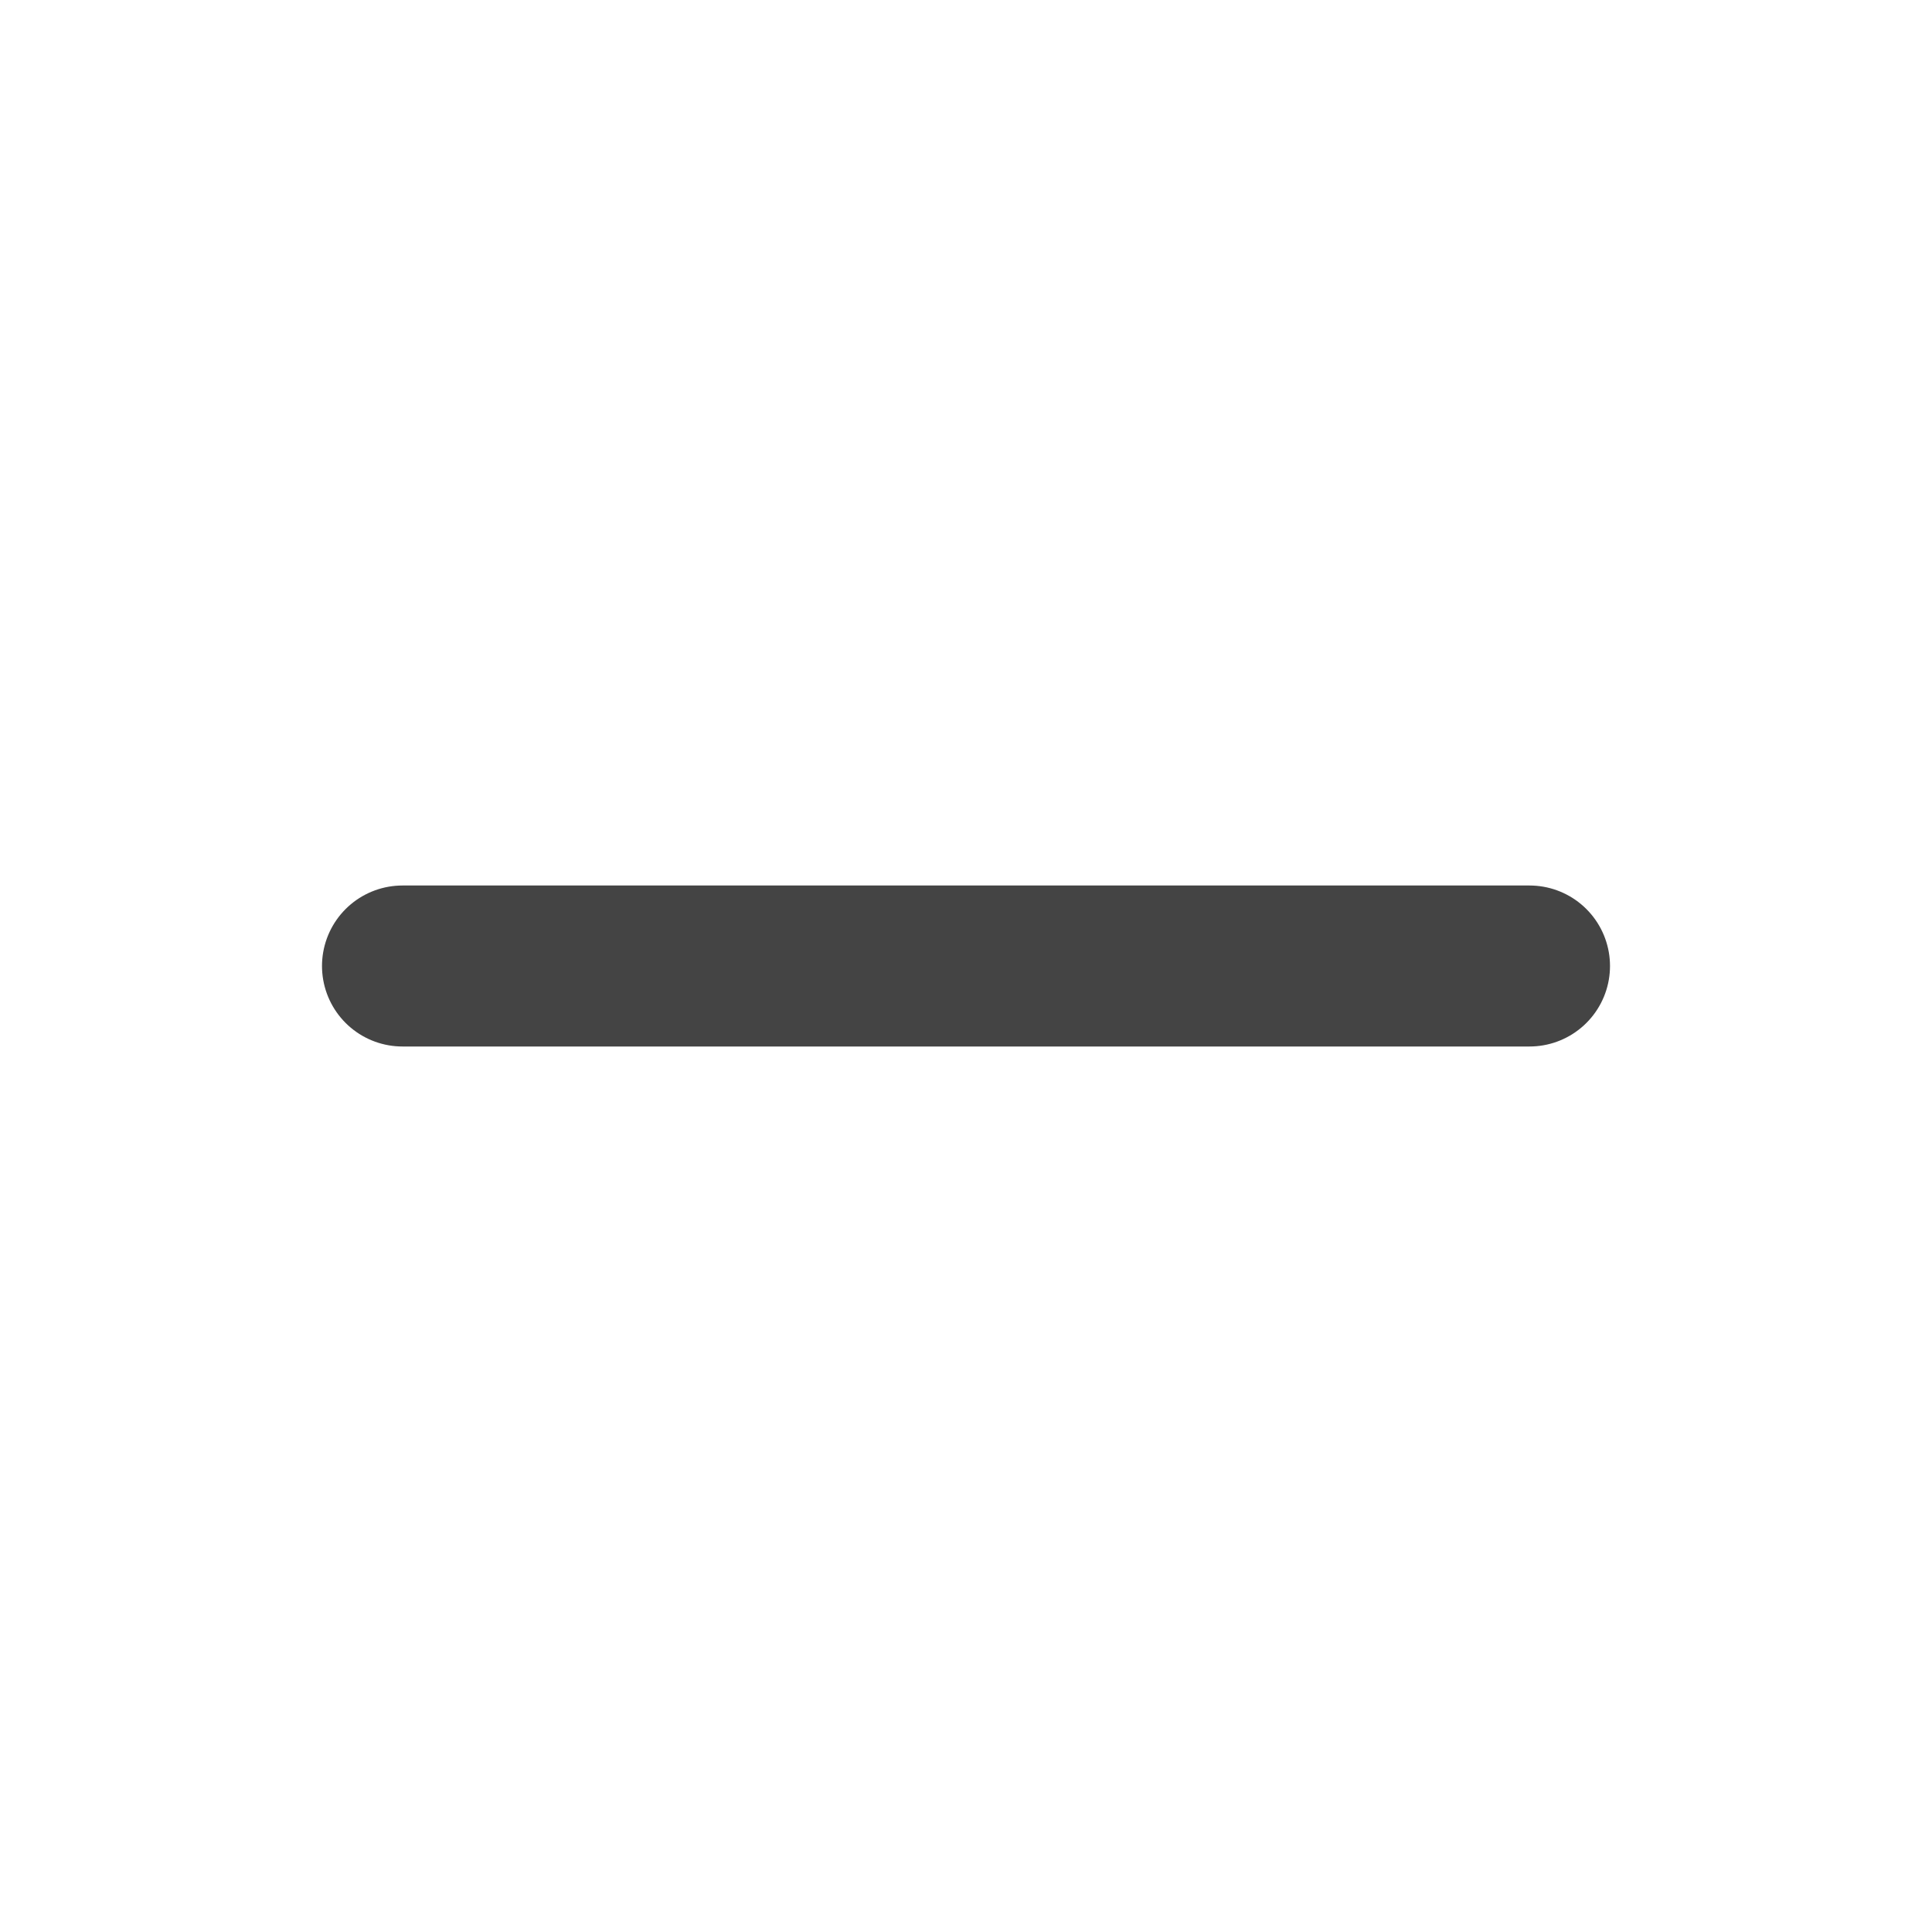
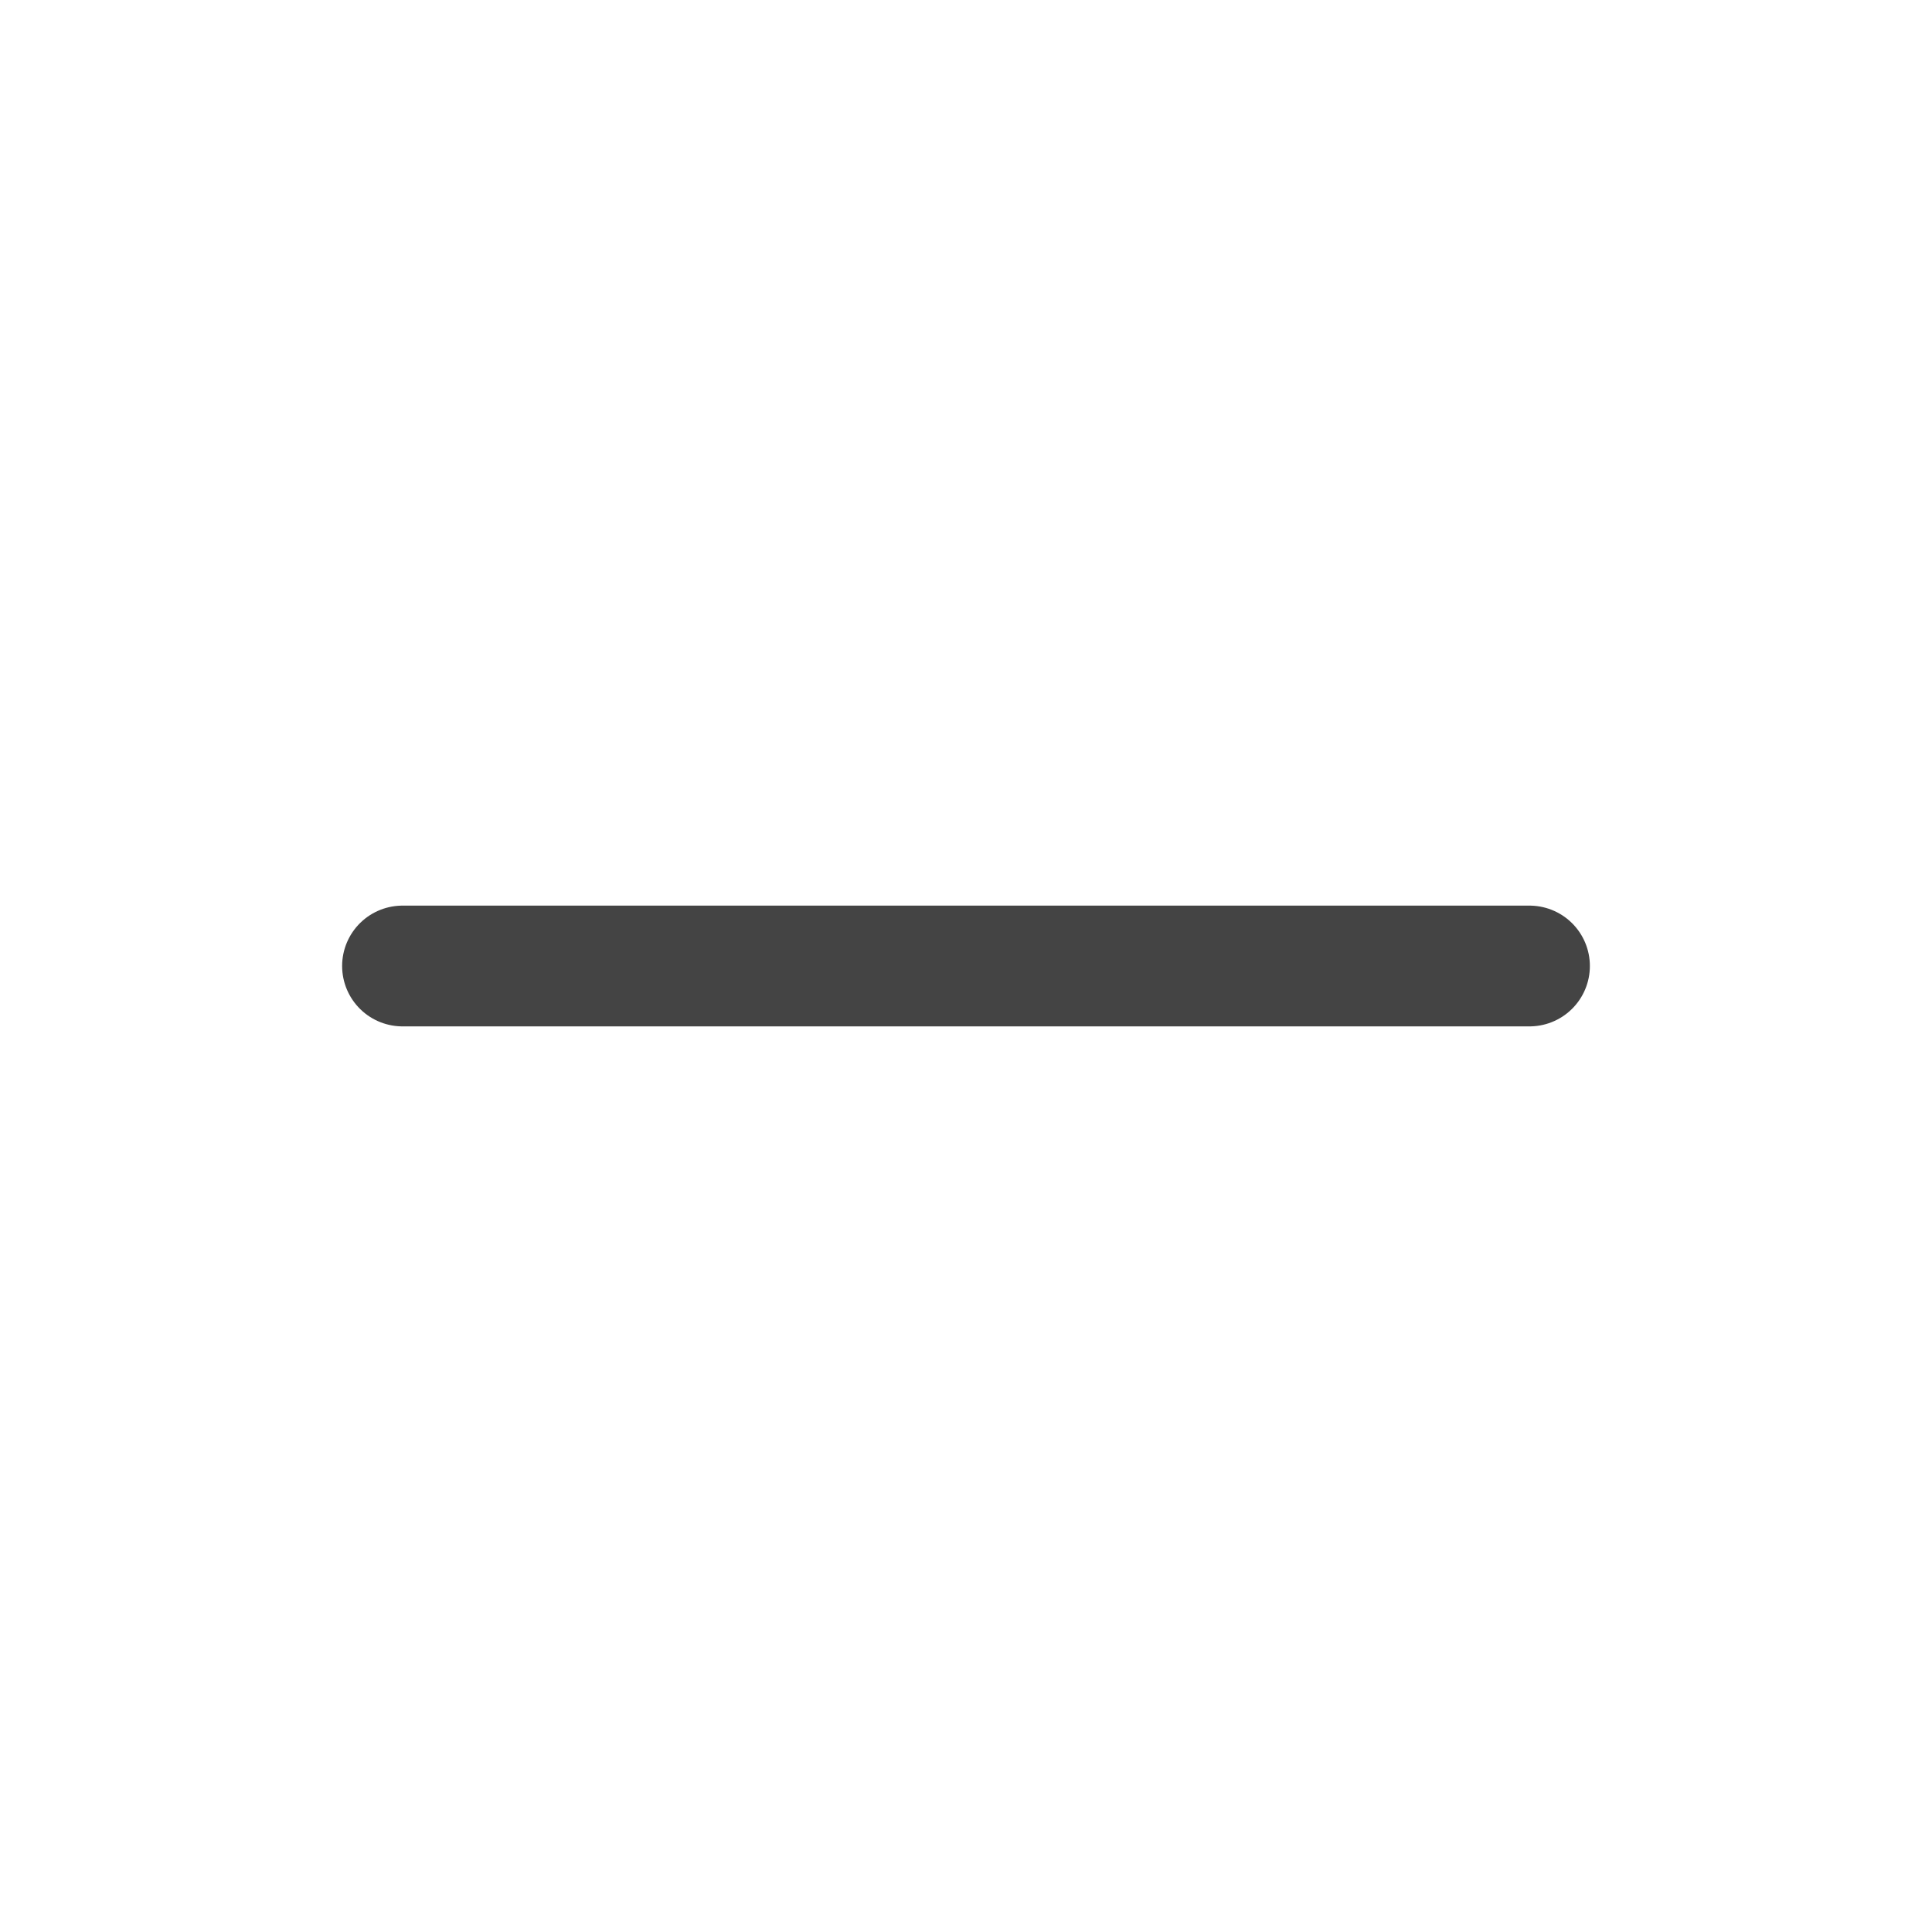
- <svg xmlns="http://www.w3.org/2000/svg" width="24" height="24" viewBox="0 0 24 24" fill="none" stroke="#444444" stroke-width="2" stroke-linecap="round" stroke-linejoin="round">
+ <svg xmlns="http://www.w3.org/2000/svg" width="24" height="24" viewBox="0 0 24 24" fill="none" stroke="#444444" stroke-width="1.5" stroke-linecap="round" stroke-linejoin="round">
  <path d="M5 12h14" />
</svg>
